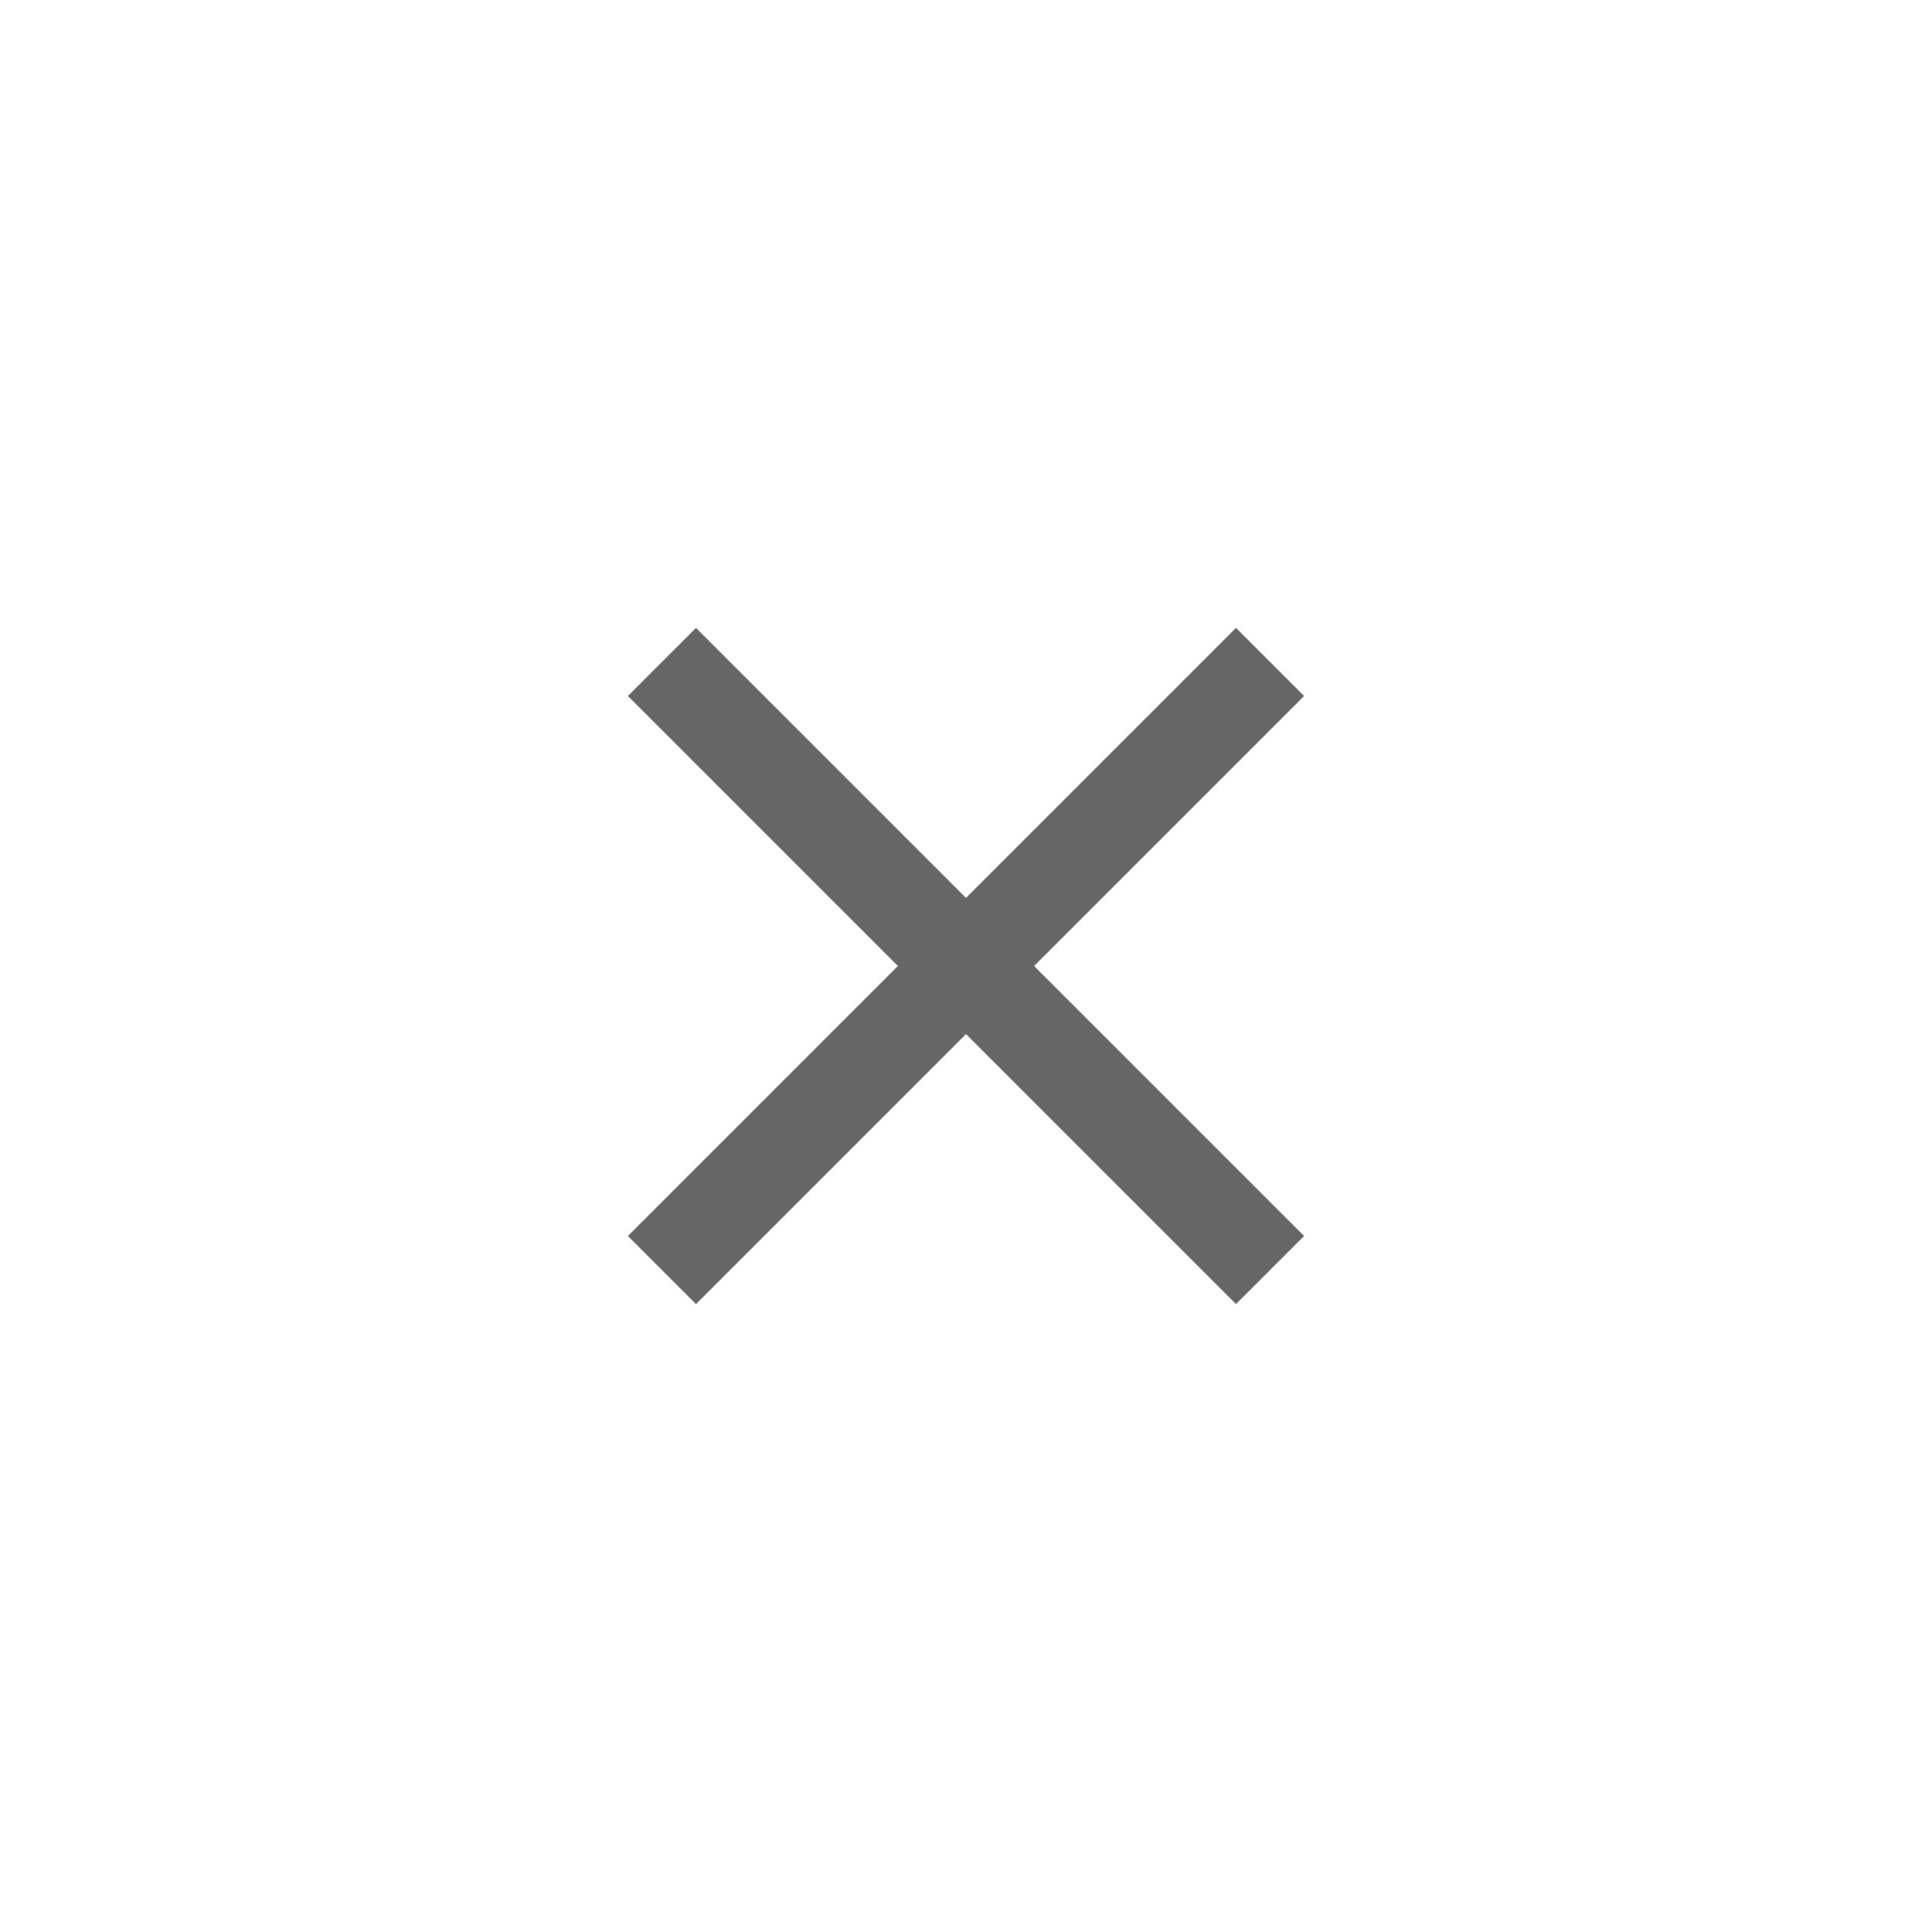
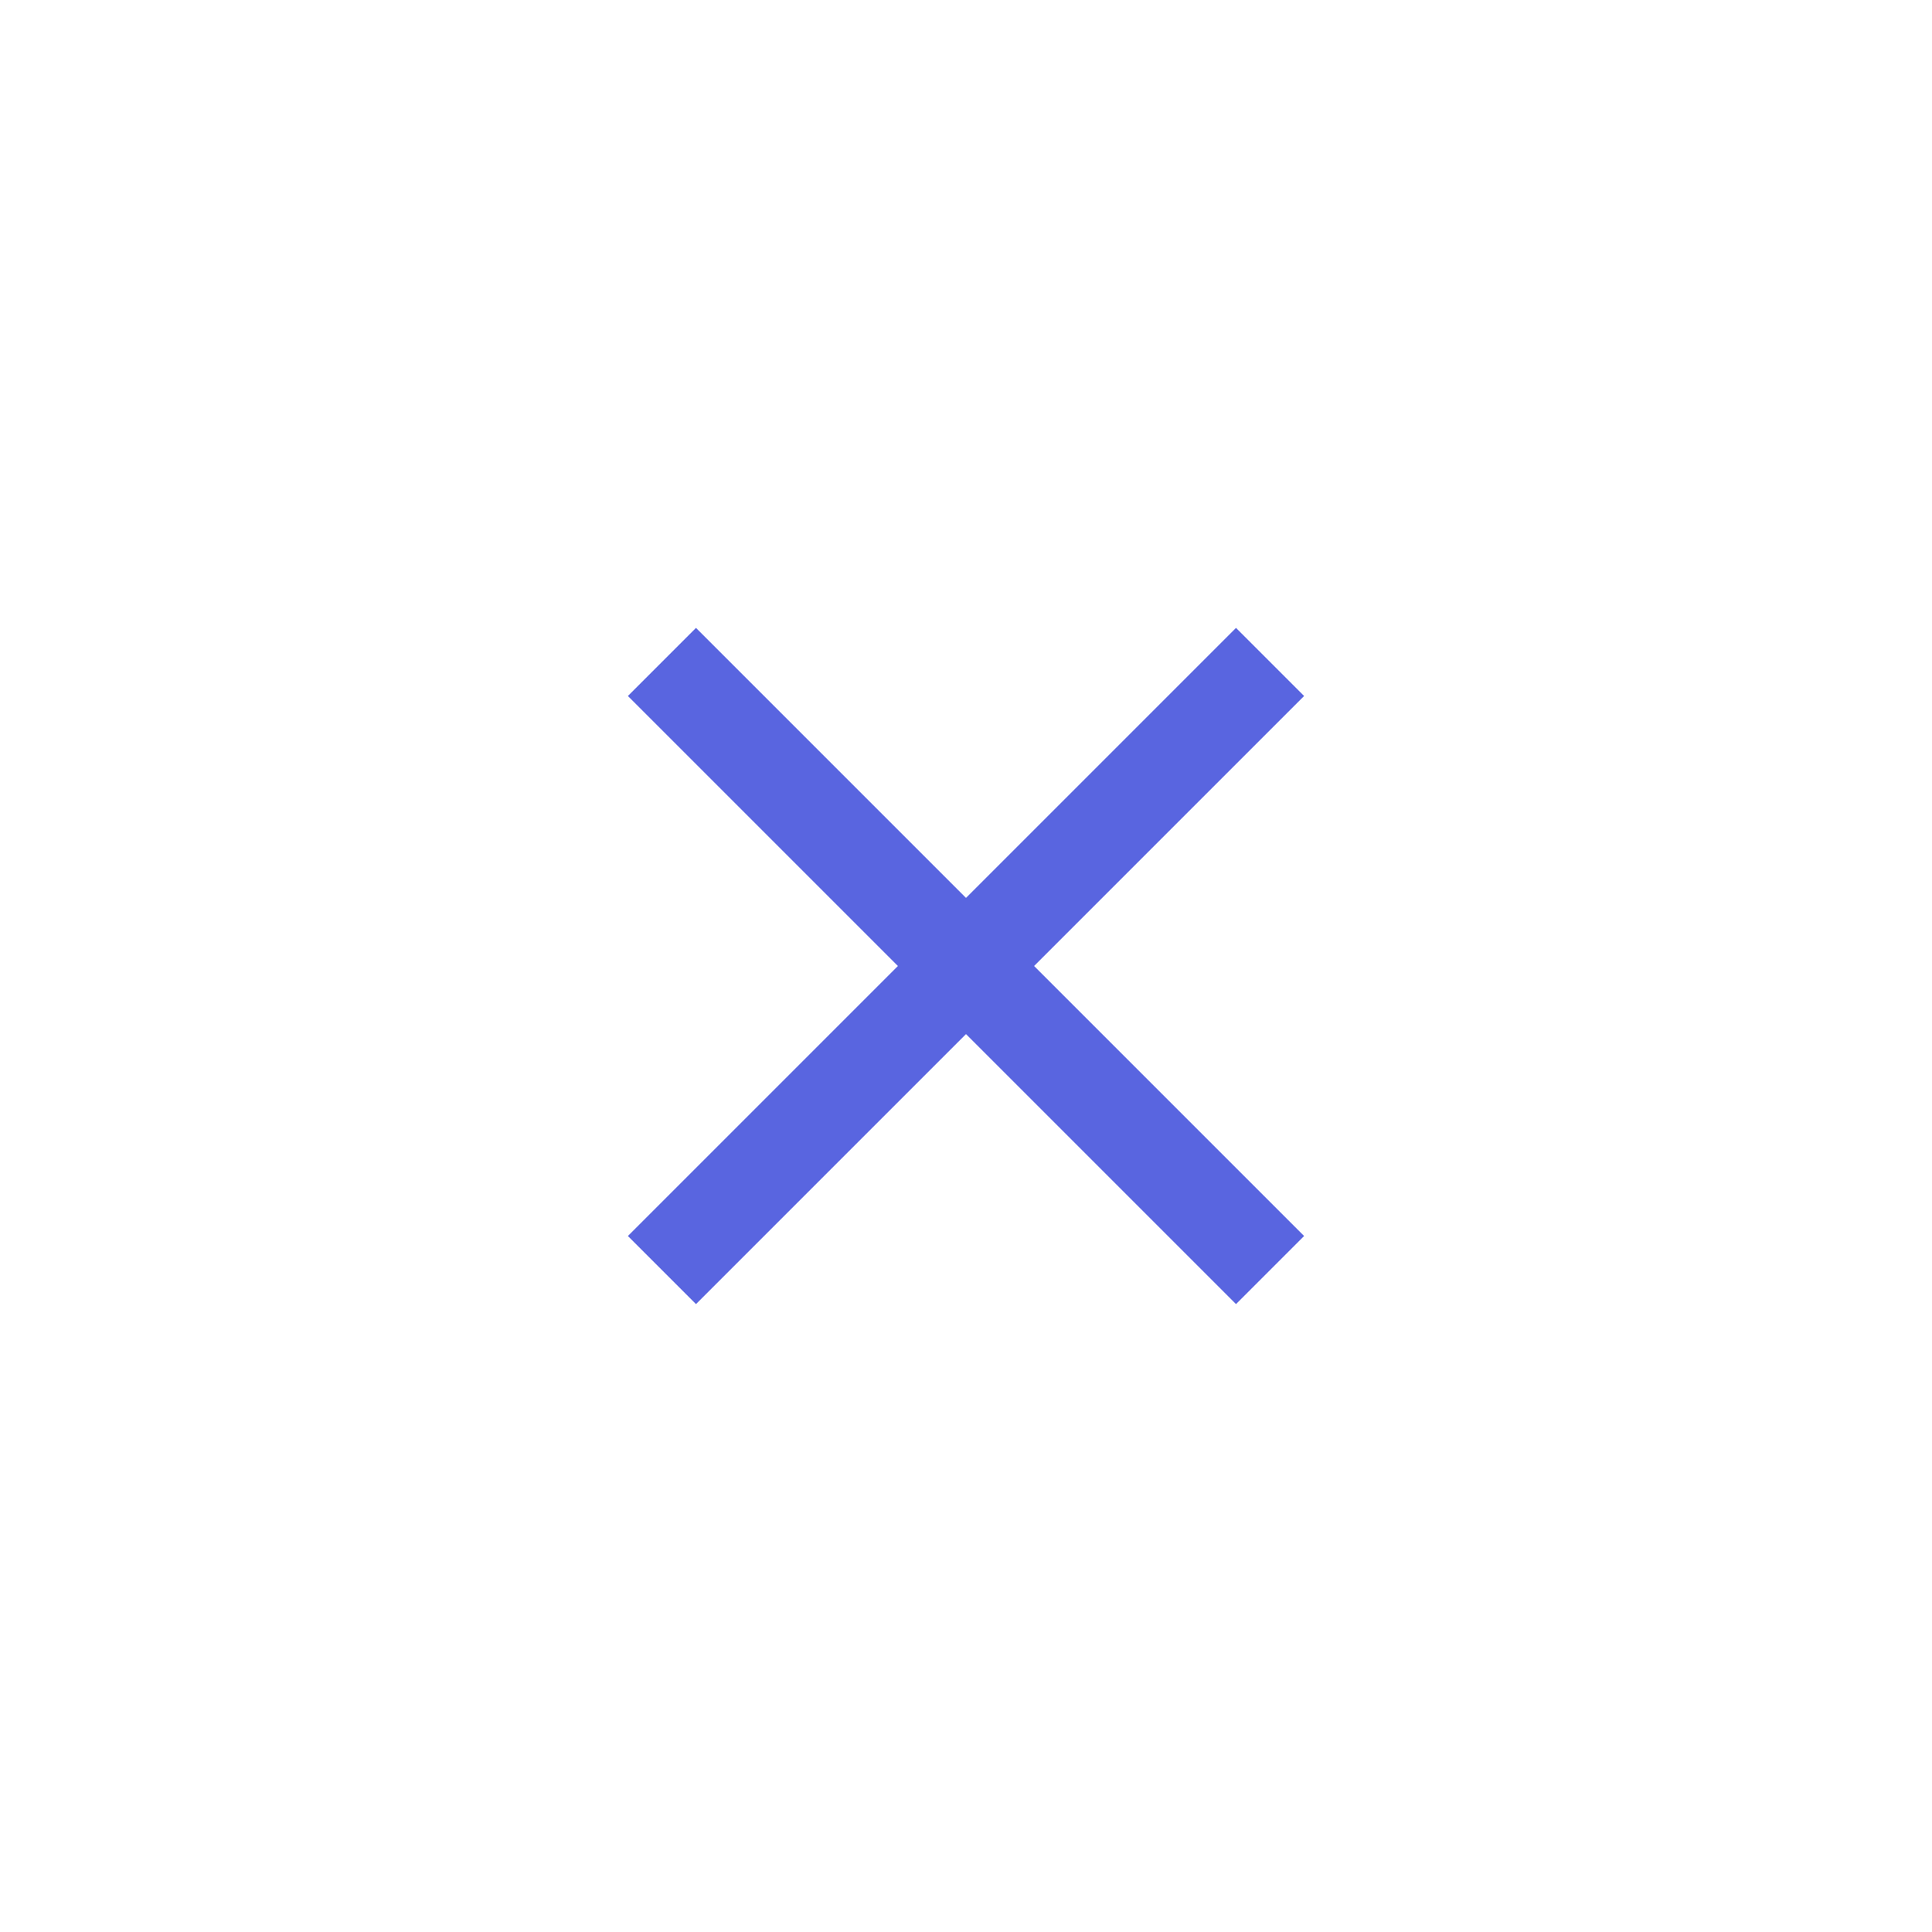
<svg xmlns="http://www.w3.org/2000/svg" width="40" height="40" viewBox="0 0 40 40" fill="none">
-   <path d="M27 14.41L25.59 13L20 18.59L14.41 13L13 14.41L18.59 20L13 25.59L14.41 27L20 21.41L25.59 27L27 25.59L21.41 20L27 14.41Z" fill="#666666" />
+   <path d="M27 14.41L25.59 13L20 18.59L14.41 13L13 14.41L18.59 20L13 25.59L14.41 27L20 21.41L25.59 27L27 25.59L21.41 20L27 14.41Z" fill="#5965e0" />
</svg>
